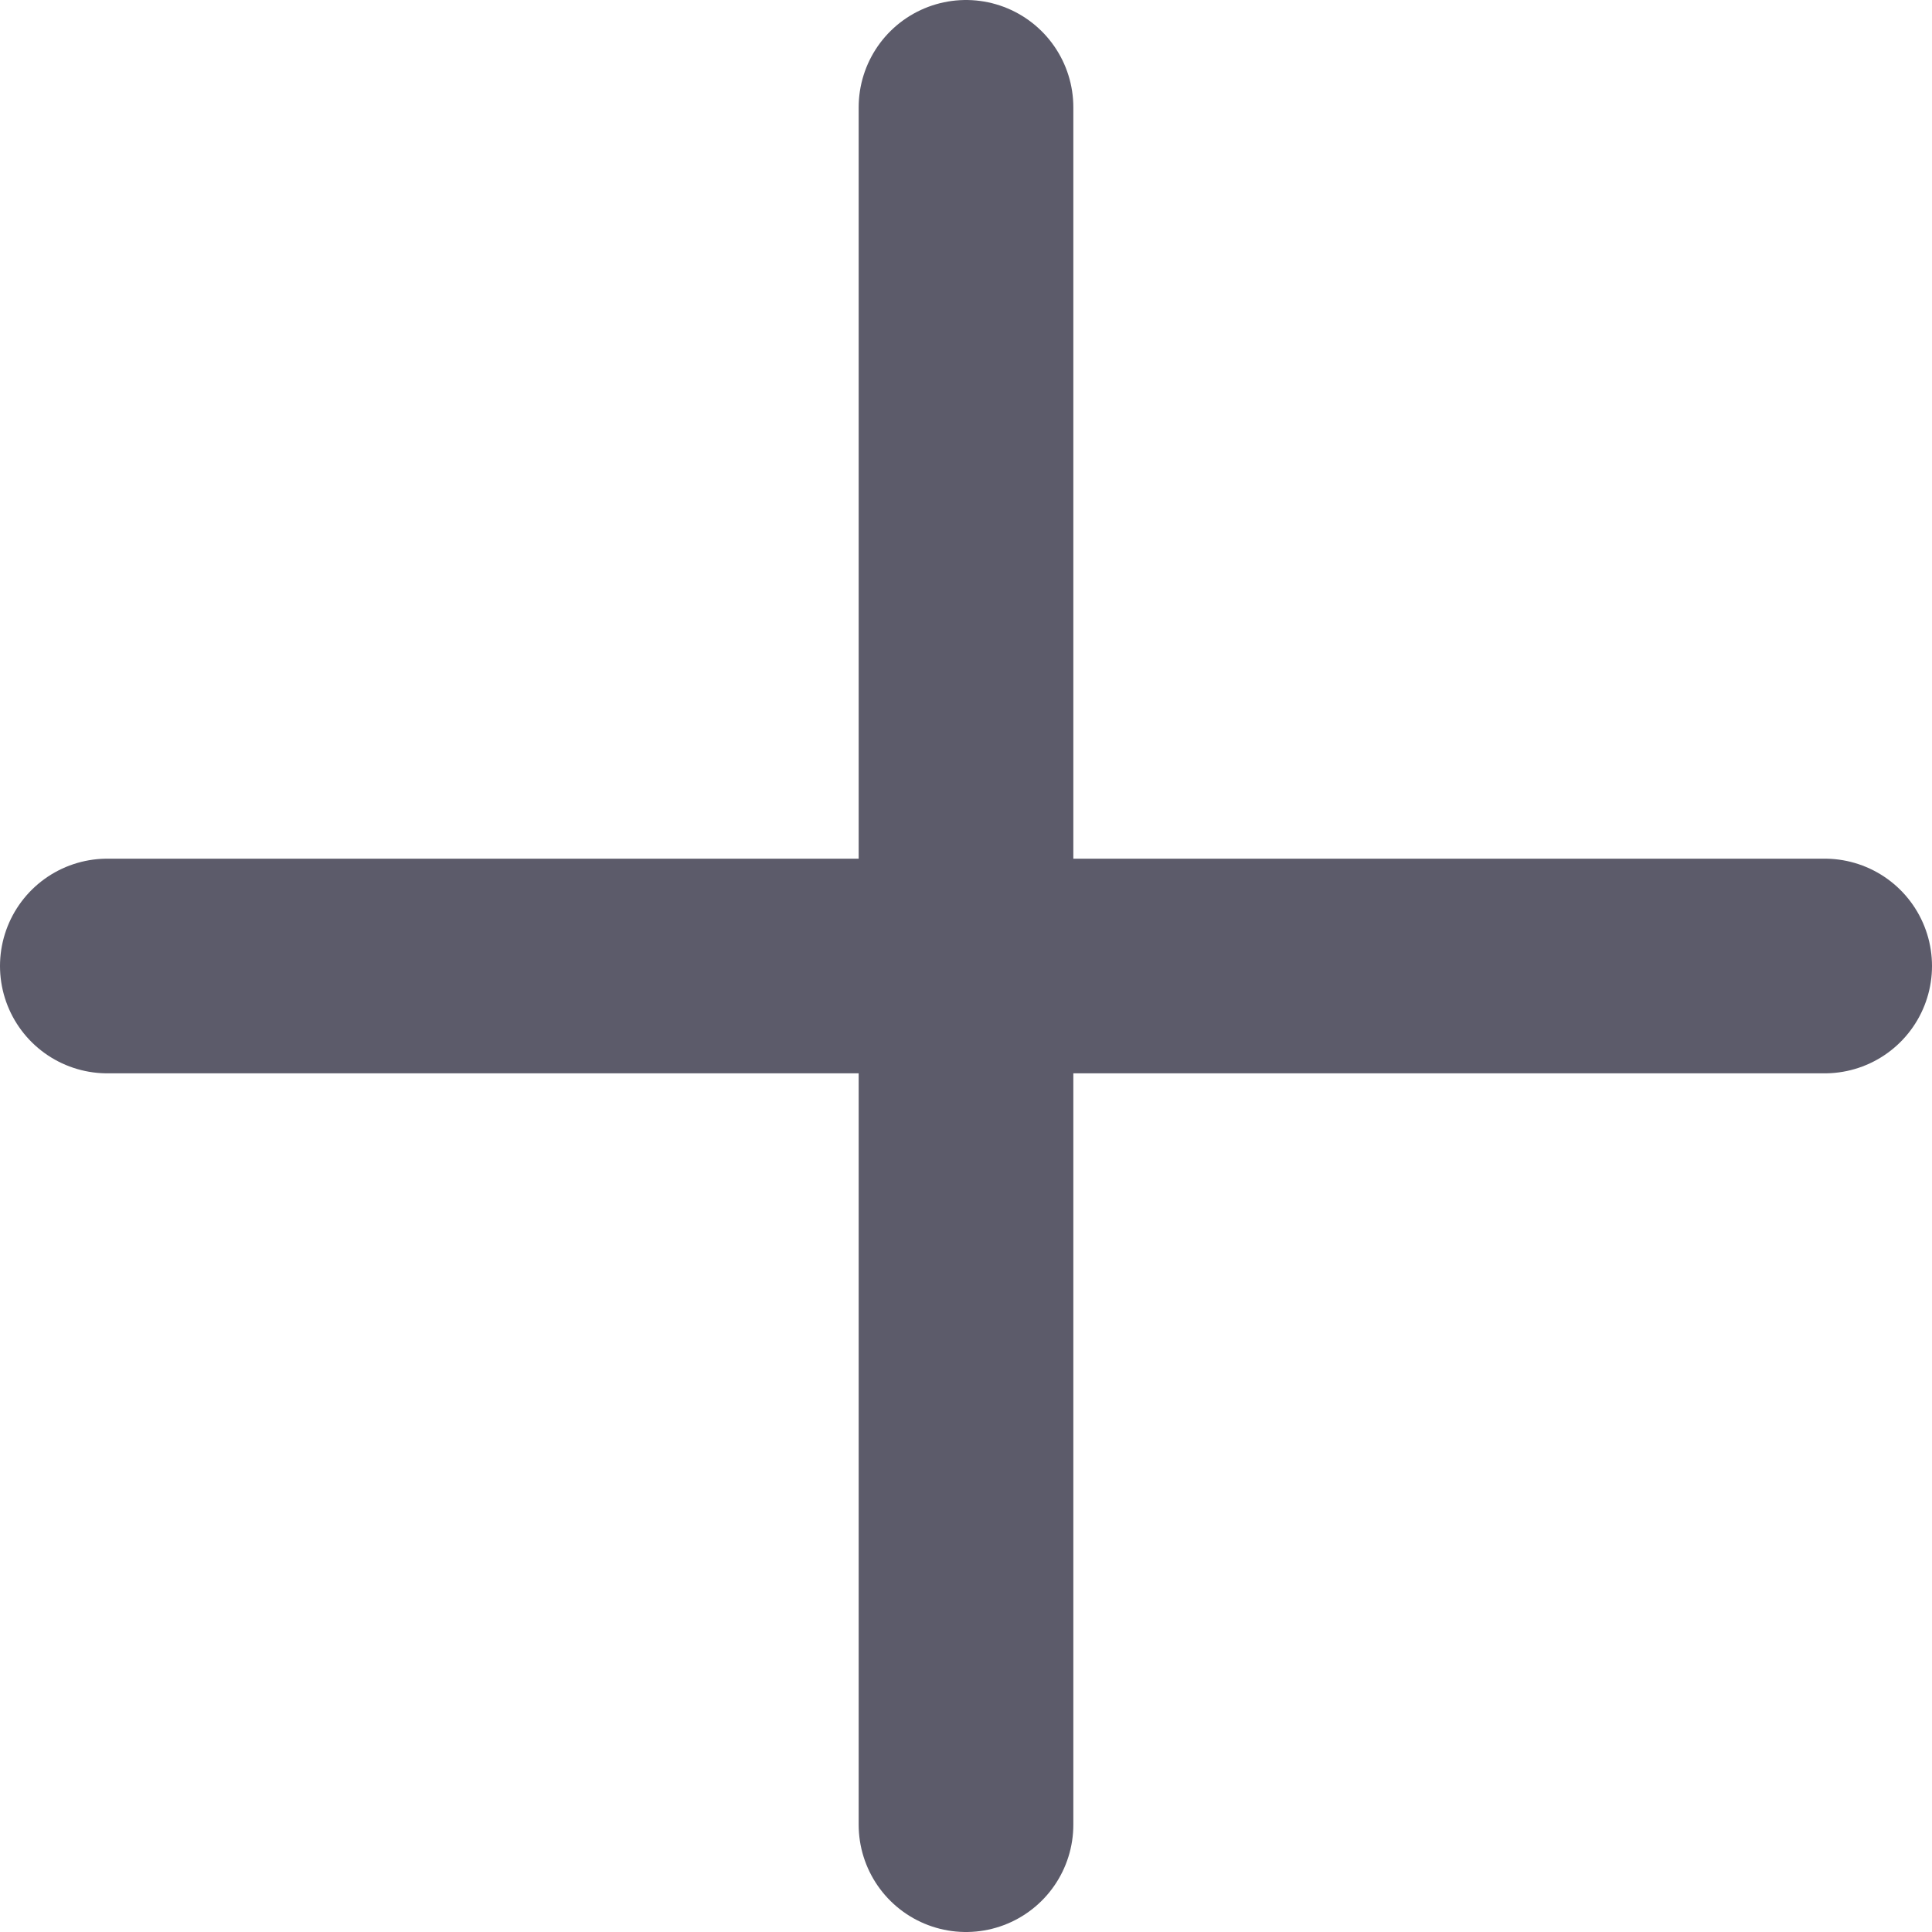
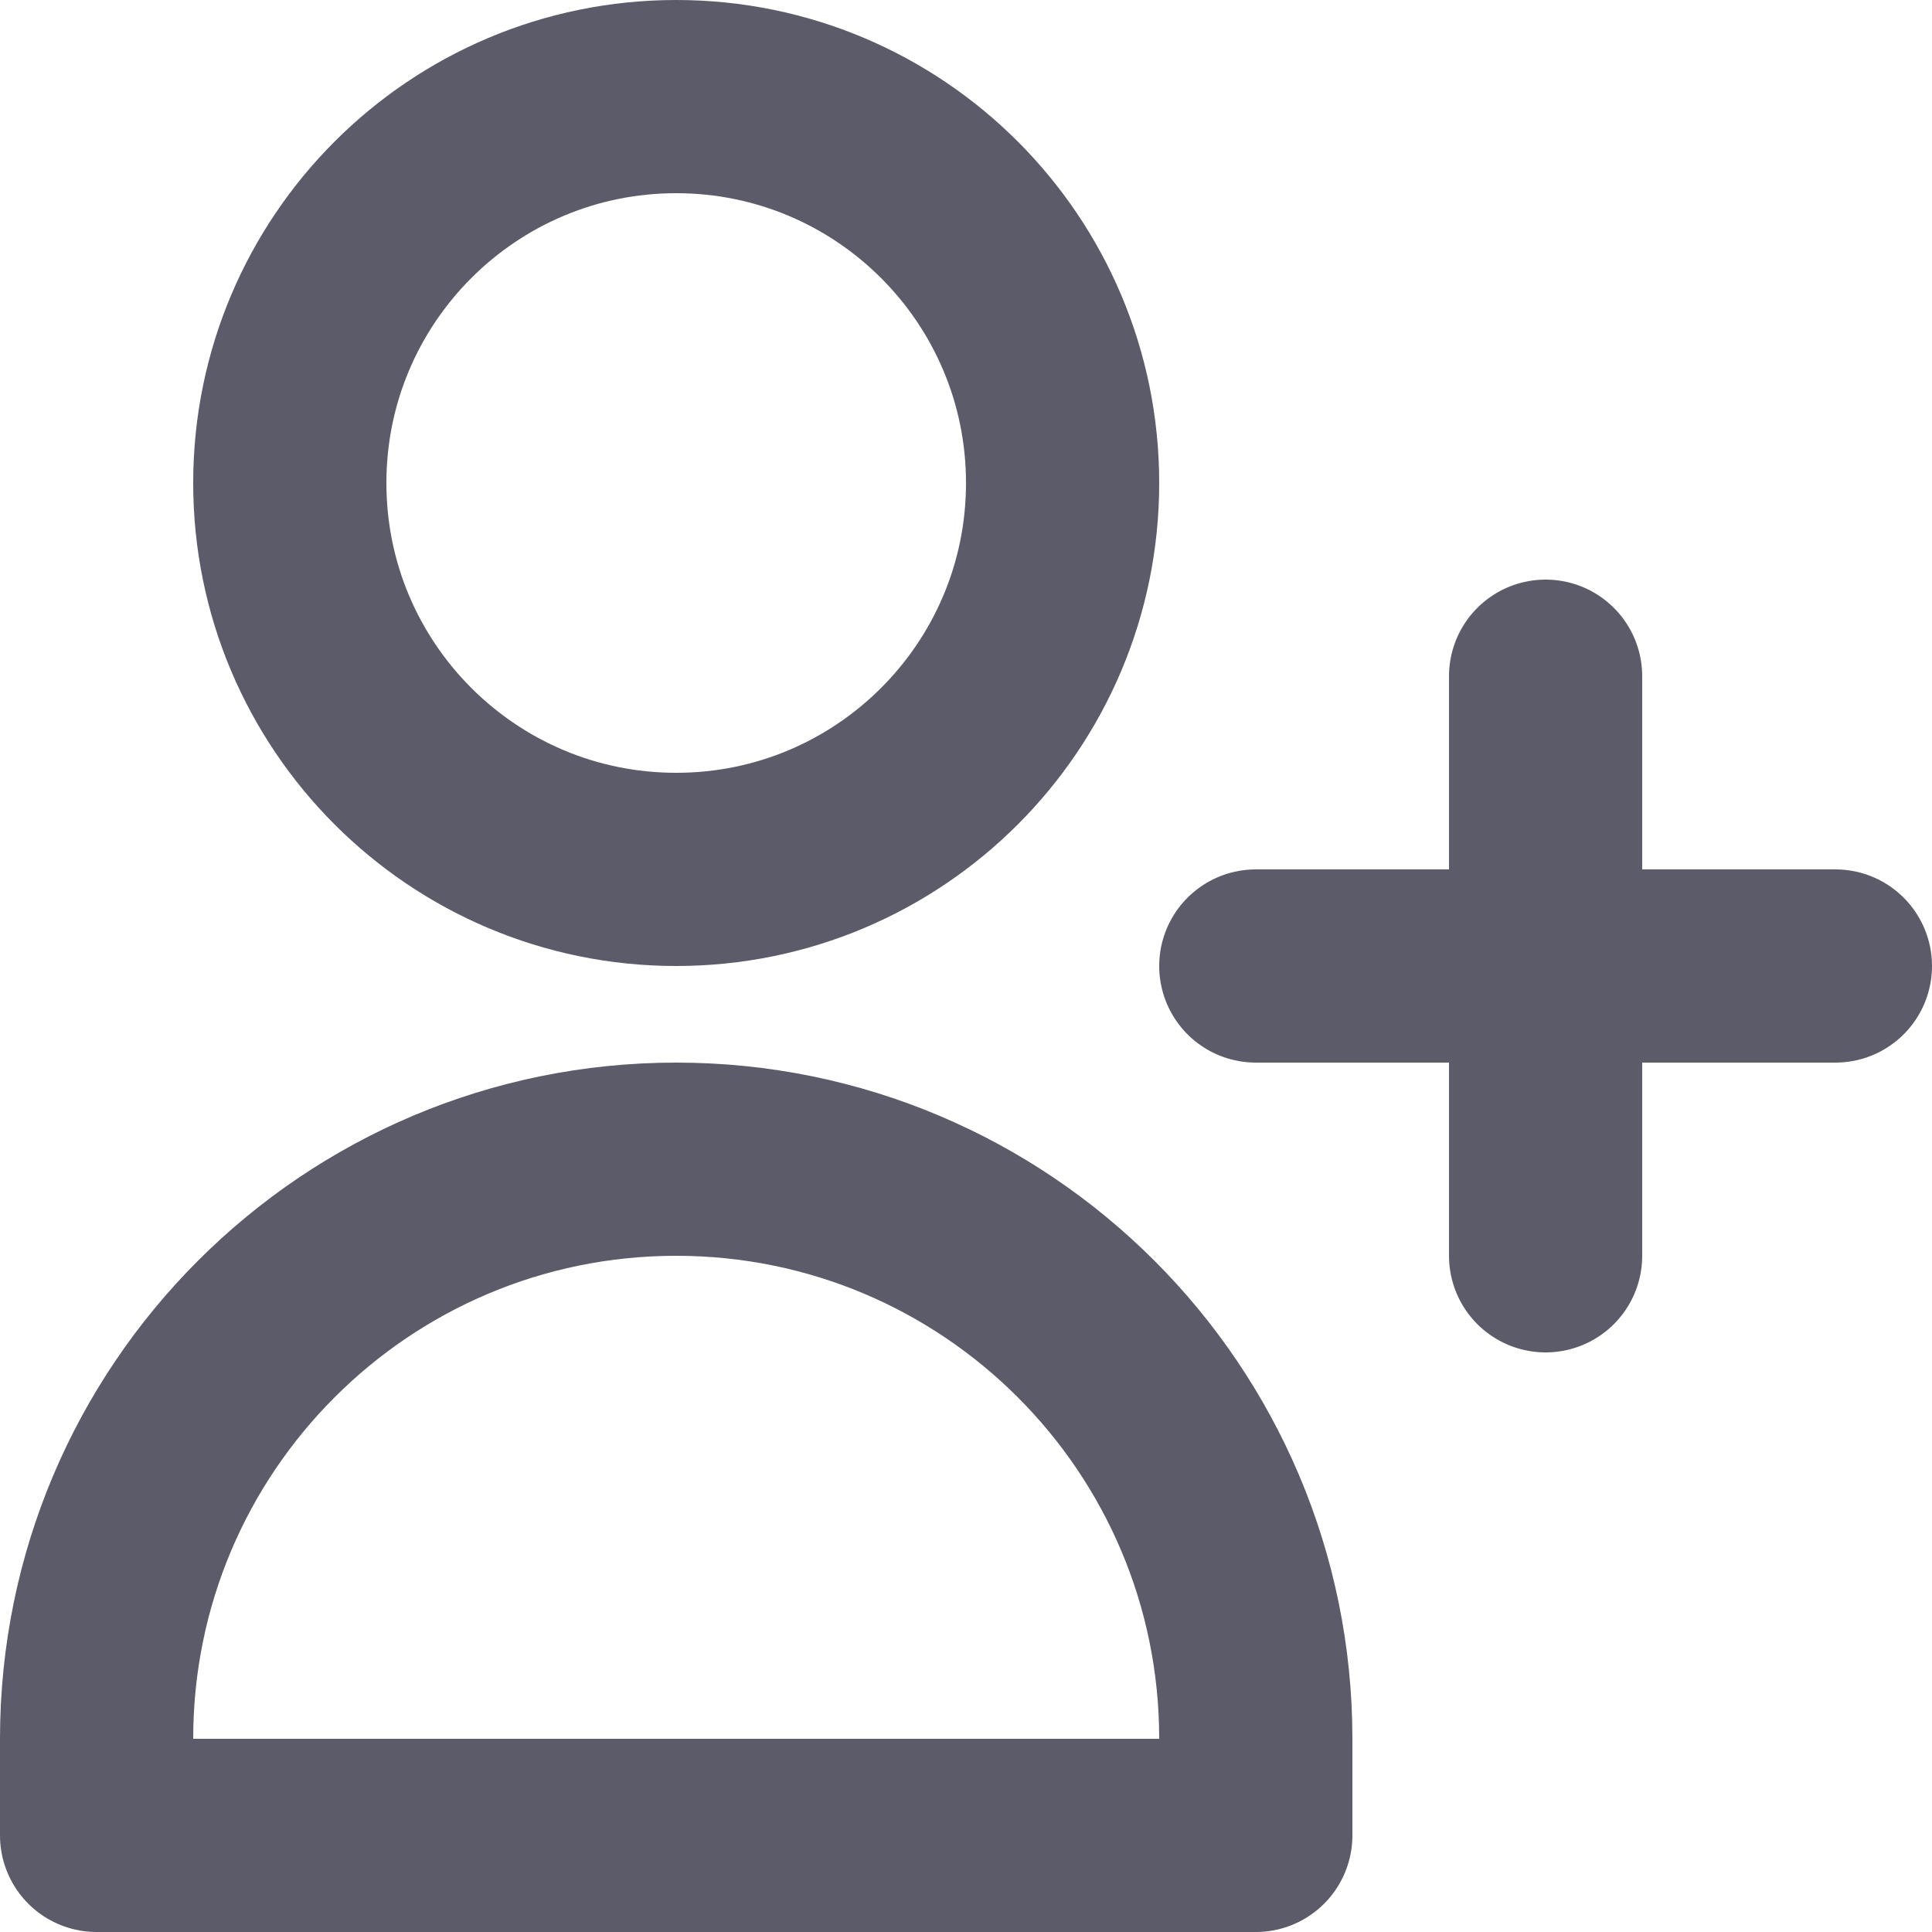
- <svg xmlns="http://www.w3.org/2000/svg" width="18" height="18" viewBox="0 0 18 18" fill="none">
-   <path d="M9 1V17M17 9L1 9" stroke="#5C5B6A" stroke-width="2" stroke-linecap="round" stroke-linejoin="round" />
+ <svg xmlns="http://www.w3.org/2000/svg" width="20" height="20" viewBox="0 0 20 20" fill="none">
+   <path d="M16 7V10M16 10V13M16 10H19M16 10H13M11 5C11 7.209 9.209 9 7 9C4.791 9 3 7.209 3 5C3 2.791 4.791 1 7 1C9.209 1 11 2.791 11 5ZM1 18C1 14.686 3.686 12 7 12C10.314 12 13 14.686 13 18V19H1V18Z" stroke="#5C5B6A" stroke-width="2" stroke-linecap="round" stroke-linejoin="round" />
</svg>
